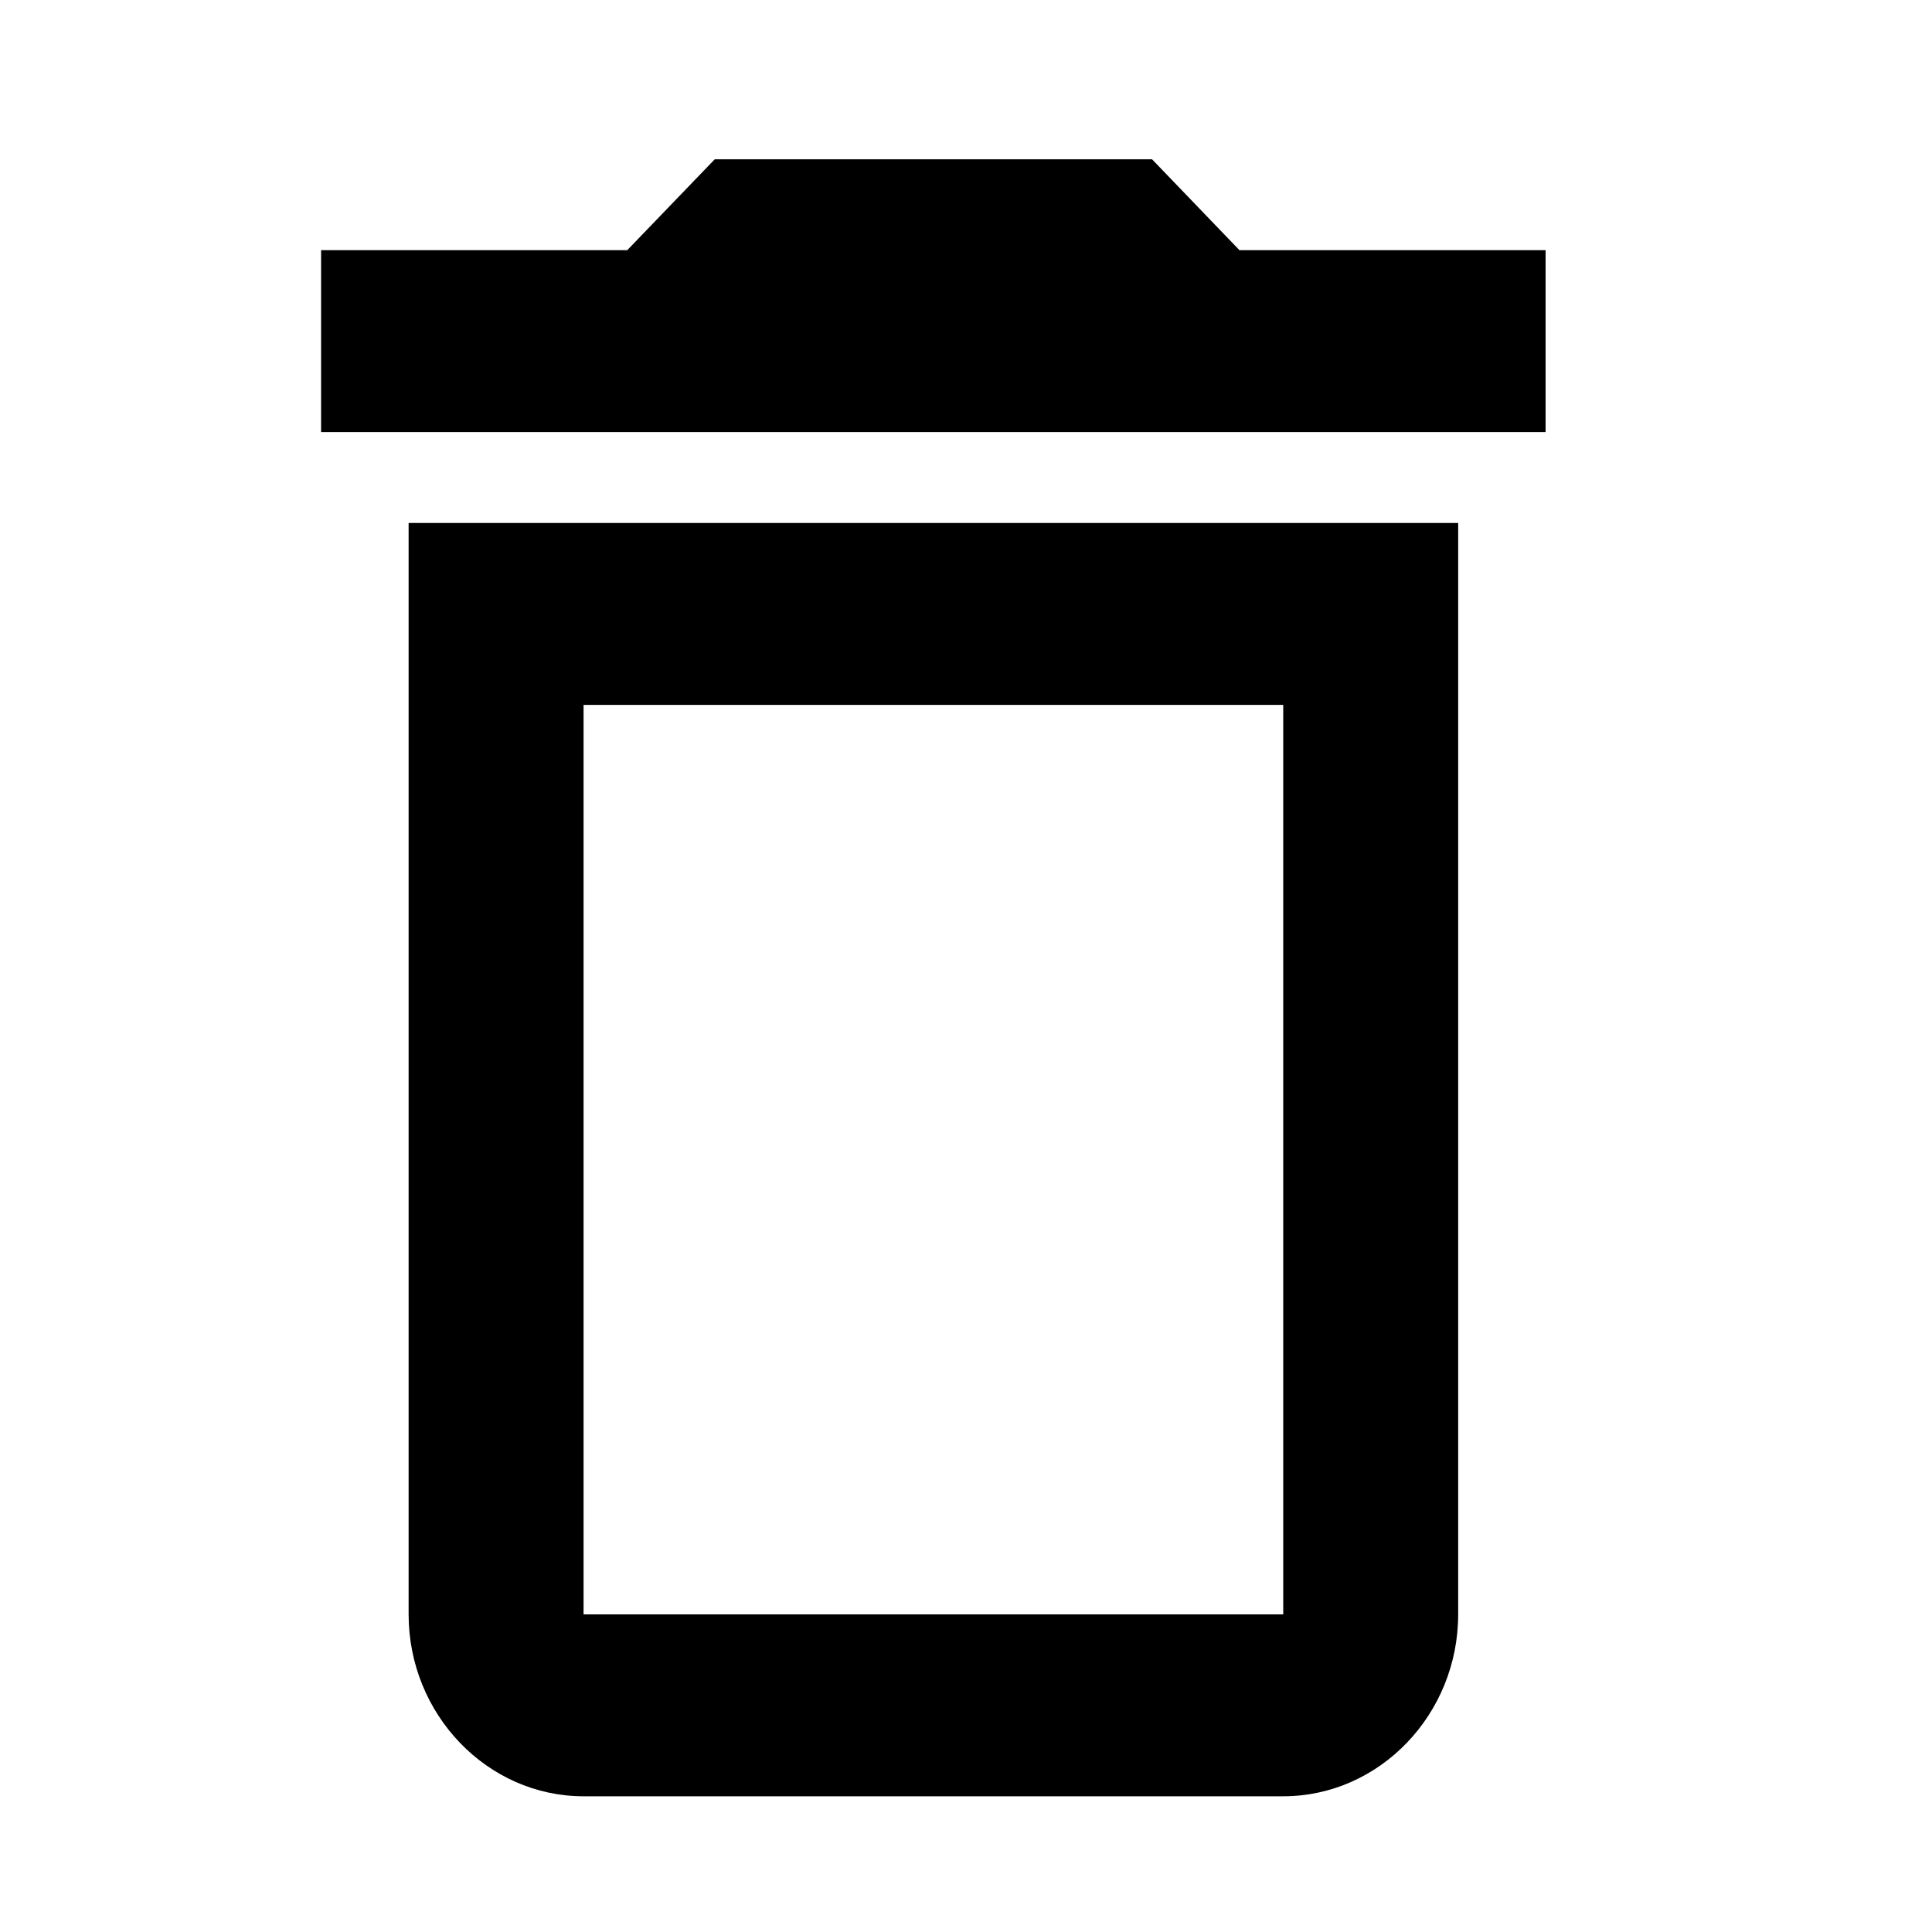
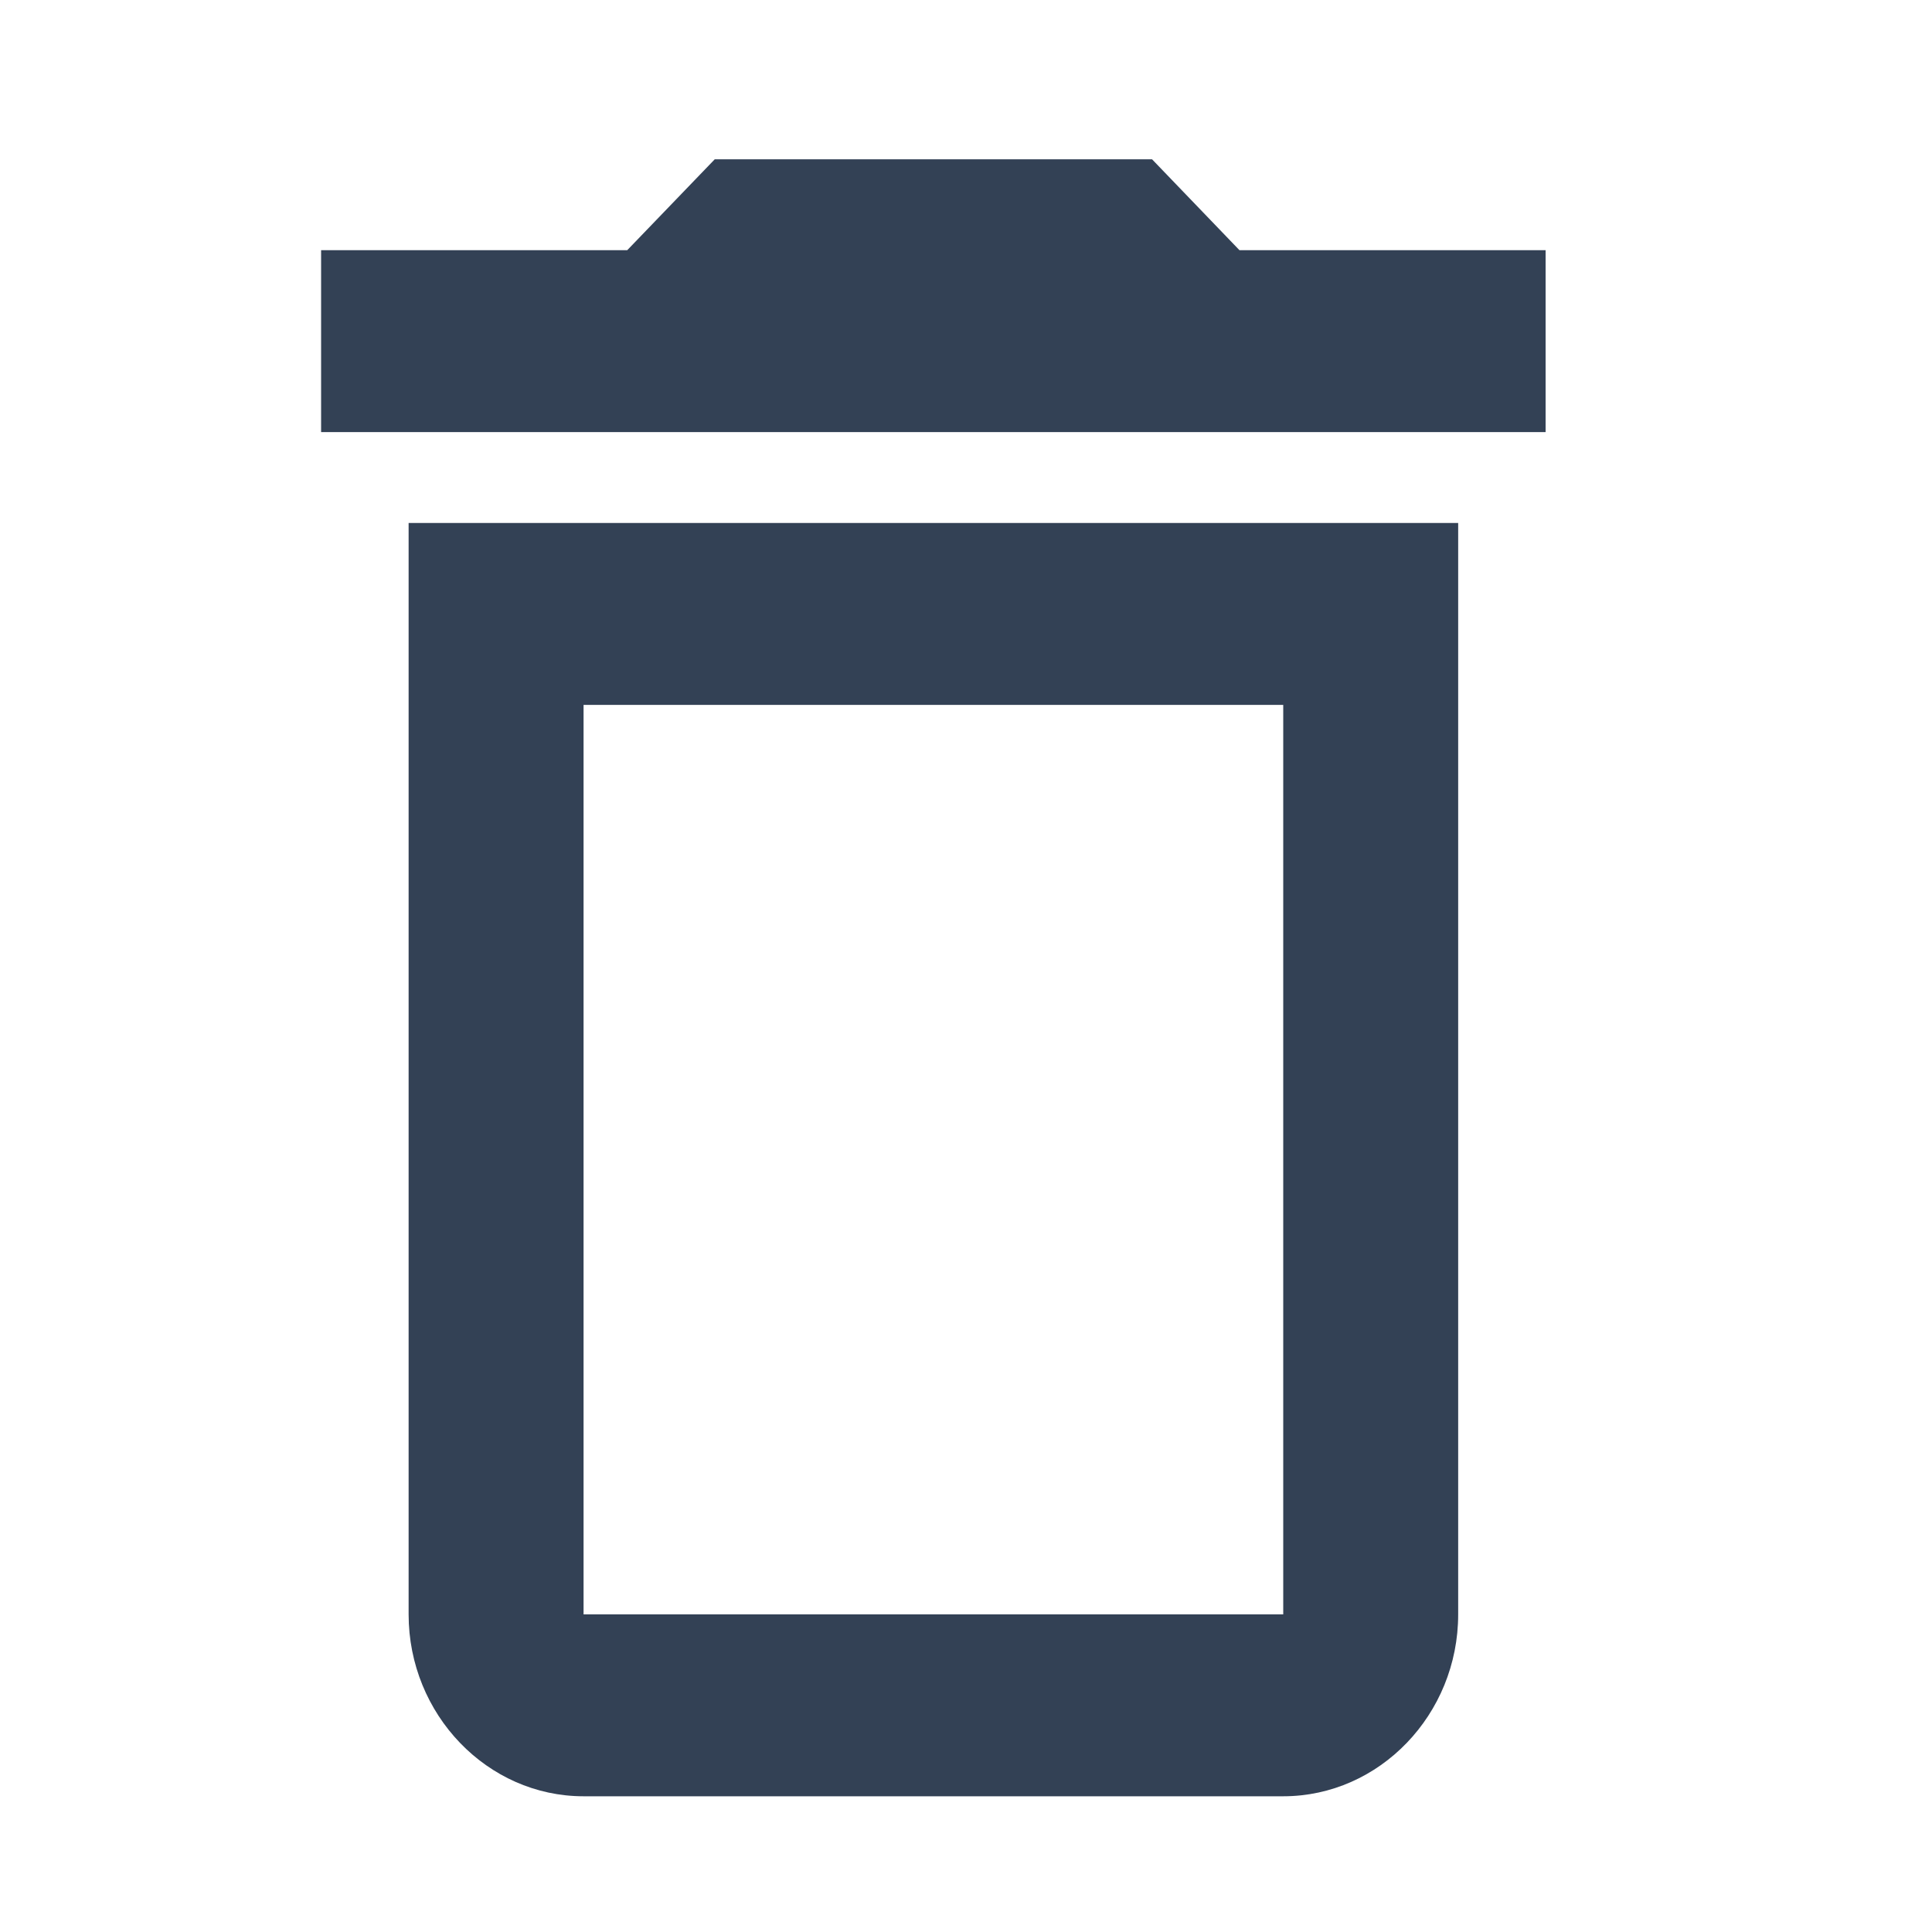
<svg xmlns="http://www.w3.org/2000/svg" width="20" height="20" viewBox="0 0 20 20" fill="none" version="1.1" id="svg1">
  <defs id="defs1" />
-   <path d="m 4.23,16.712 c 0,1.036 0.815,1.883 1.811,1.883 h 7.243 c 0.996,0 1.811,-0.847 1.811,-1.883 V 5.414 H 4.23 Z M 6.041,7.297 H 13.284 V 16.712 H 6.041 Z M 12.831,2.59 11.926,1.649 H 7.399 L 6.493,2.59 H 3.324 V 4.473 H 16 V 2.59 Z" fill="#000000" id="path1" style="stroke-width:0.923" />
+   <path d="m 4.23,16.712 c 0,1.036 0.815,1.883 1.811,1.883 h 7.243 c 0.996,0 1.811,-0.847 1.811,-1.883 V 5.414 H 4.23 Z M 6.041,7.297 H 13.284 V 16.712 H 6.041 Z M 12.831,2.59 11.926,1.649 H 7.399 L 6.493,2.59 H 3.324 V 4.473 H 16 V 2.59 Z" fill="#334155" id="path1" style="stroke-width:0.923" />
</svg>
